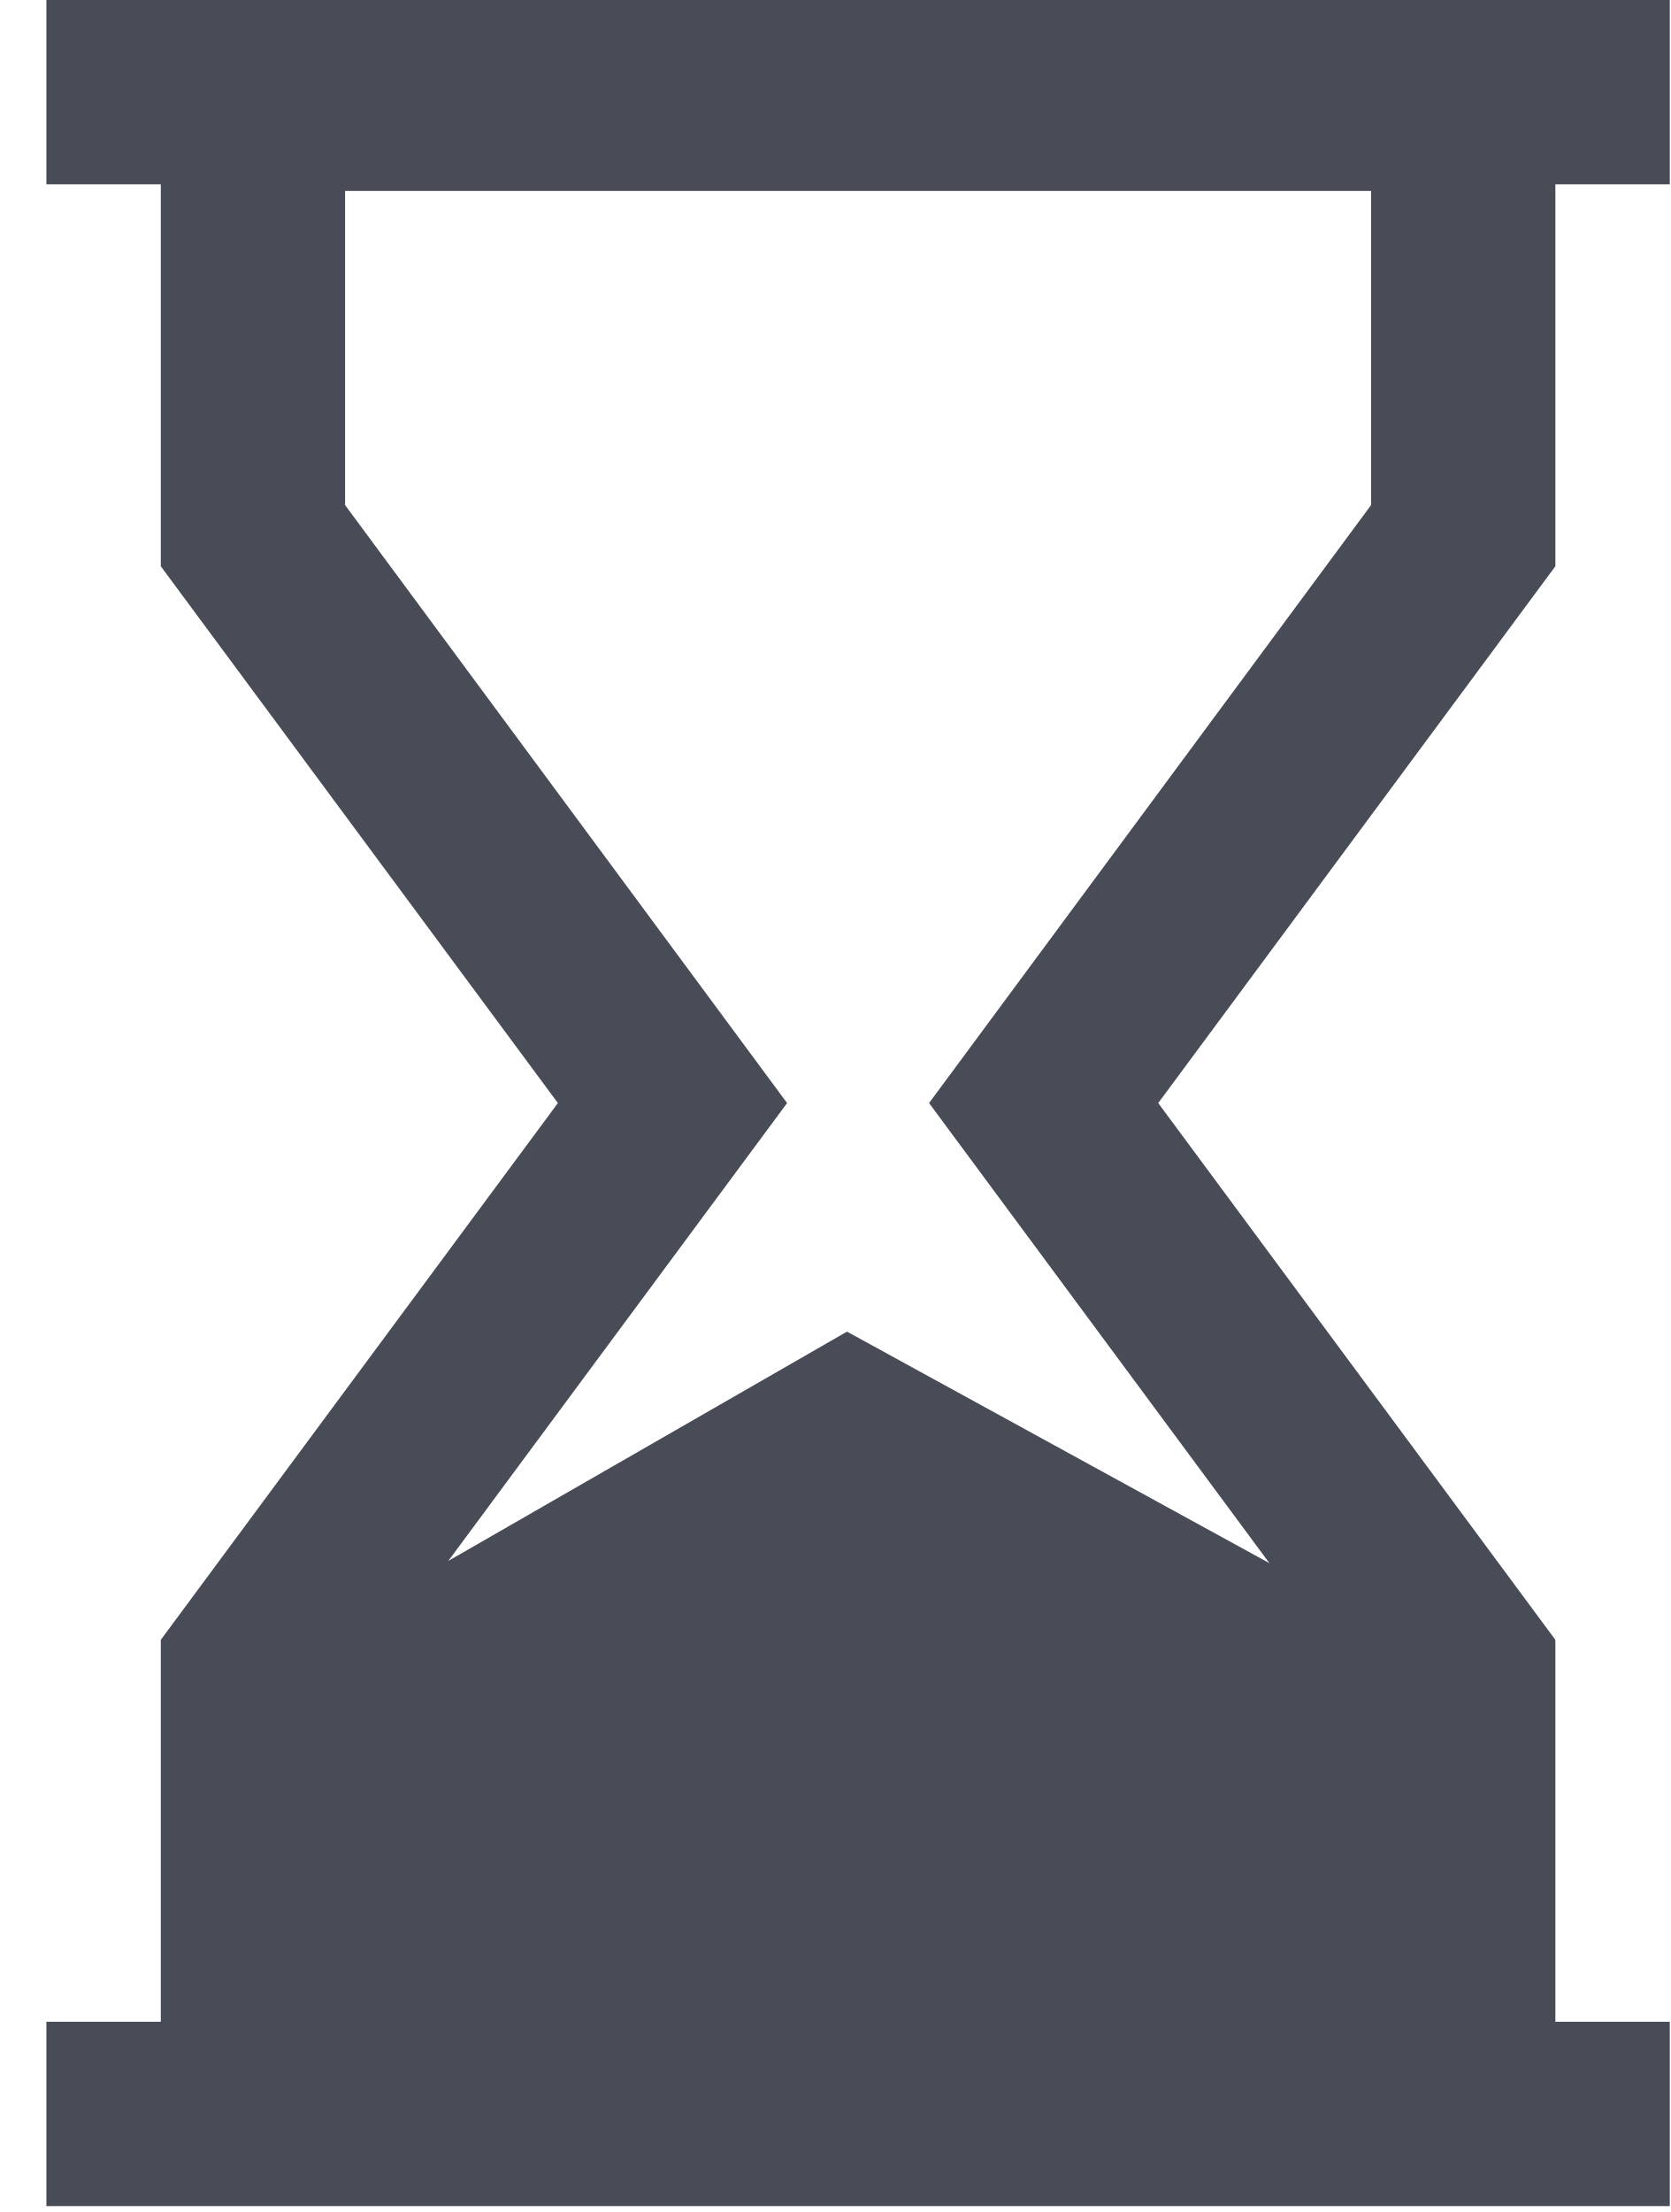
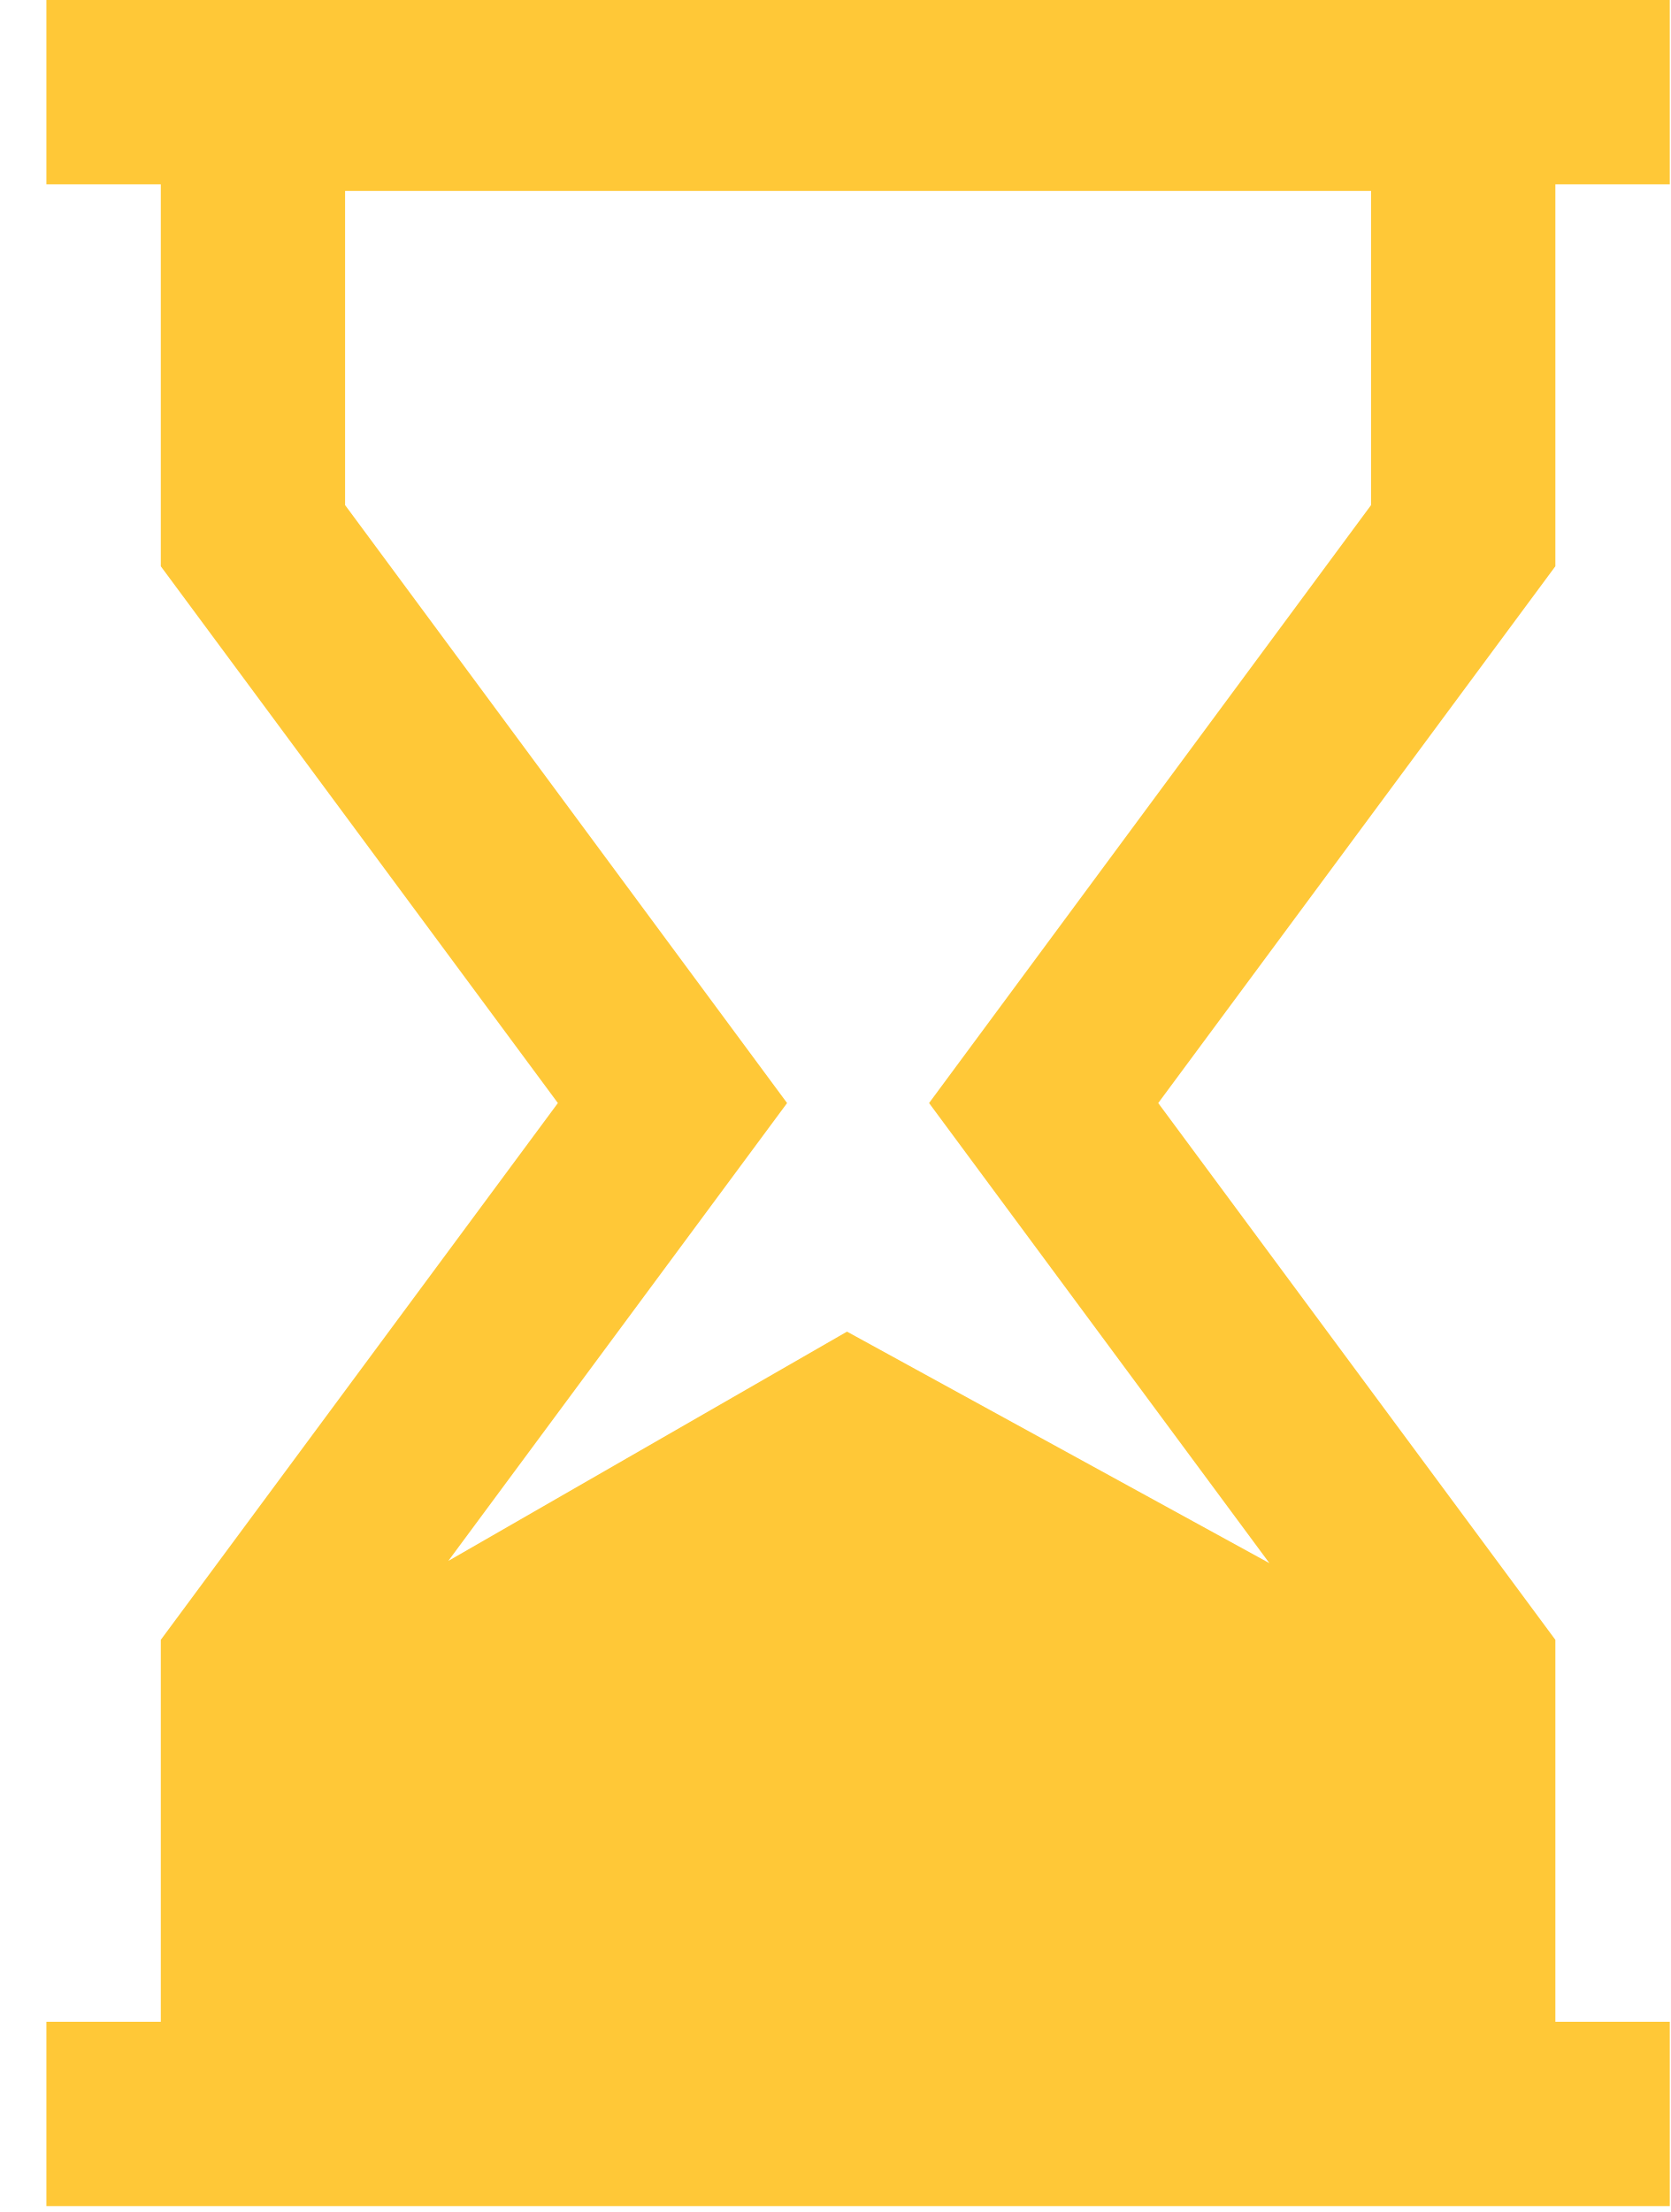
<svg xmlns="http://www.w3.org/2000/svg" width="34" height="45" viewBox="0 0 34 45" fill="none">
-   <path d="M27.899 10.275L18.905 22.44L25.83 31.8L17.235 27.09L9.122 31.755L16.016 22.44L7.022 10.275V3.885H27.899V10.275ZM0.944 3.75H3.272V11.52L11.352 22.44L3.272 33.36V41.13H0.944V44.88H33.977V41.13H31.649V33.36L23.568 22.44L31.649 11.52V3.75H33.977V0H0.944V3.75Z" fill="#484C56" />
+   <path d="M27.899 10.275L18.905 22.44L25.83 31.8L17.235 27.09L9.122 31.755L16.016 22.44L7.022 10.275V3.885H27.899V10.275ZM0.944 3.75H3.272V11.52L11.352 22.44L3.272 33.36V41.13H0.944V44.88H33.977V41.13H31.649V33.36L23.568 22.44L31.649 11.52V3.75H33.977V0H0.944V3.75Z" fill="#FFC837" />
</svg>
